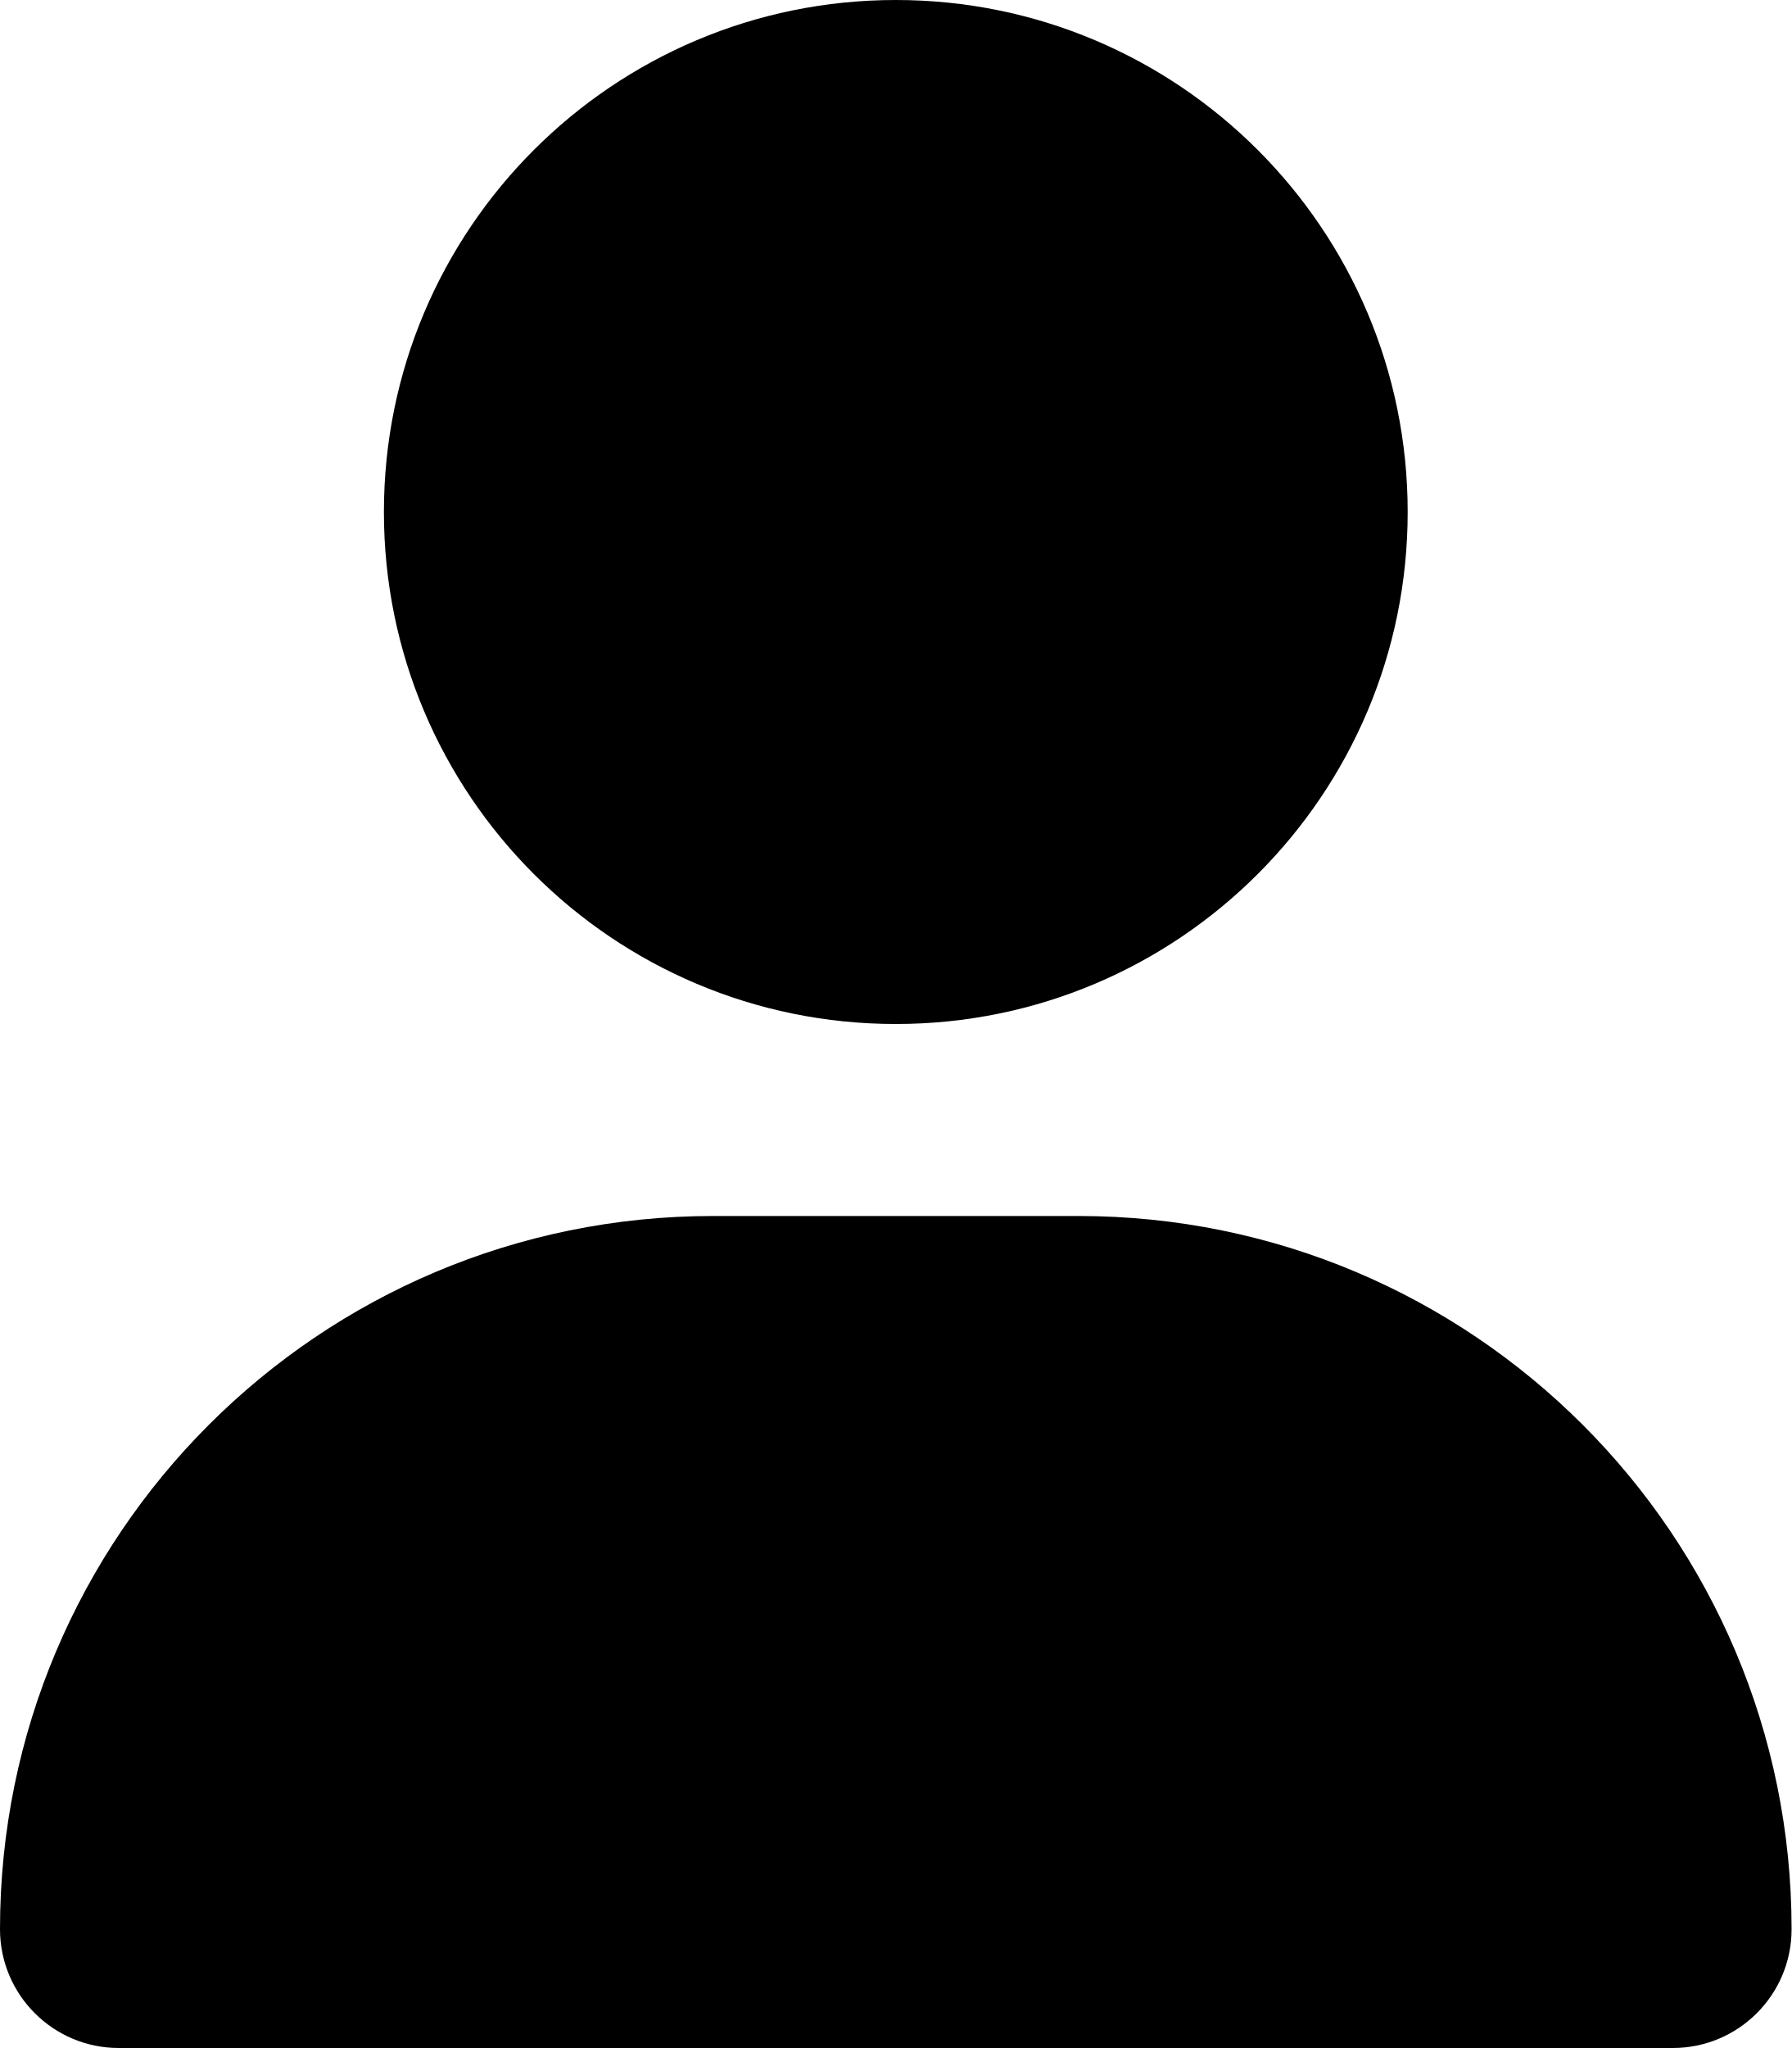
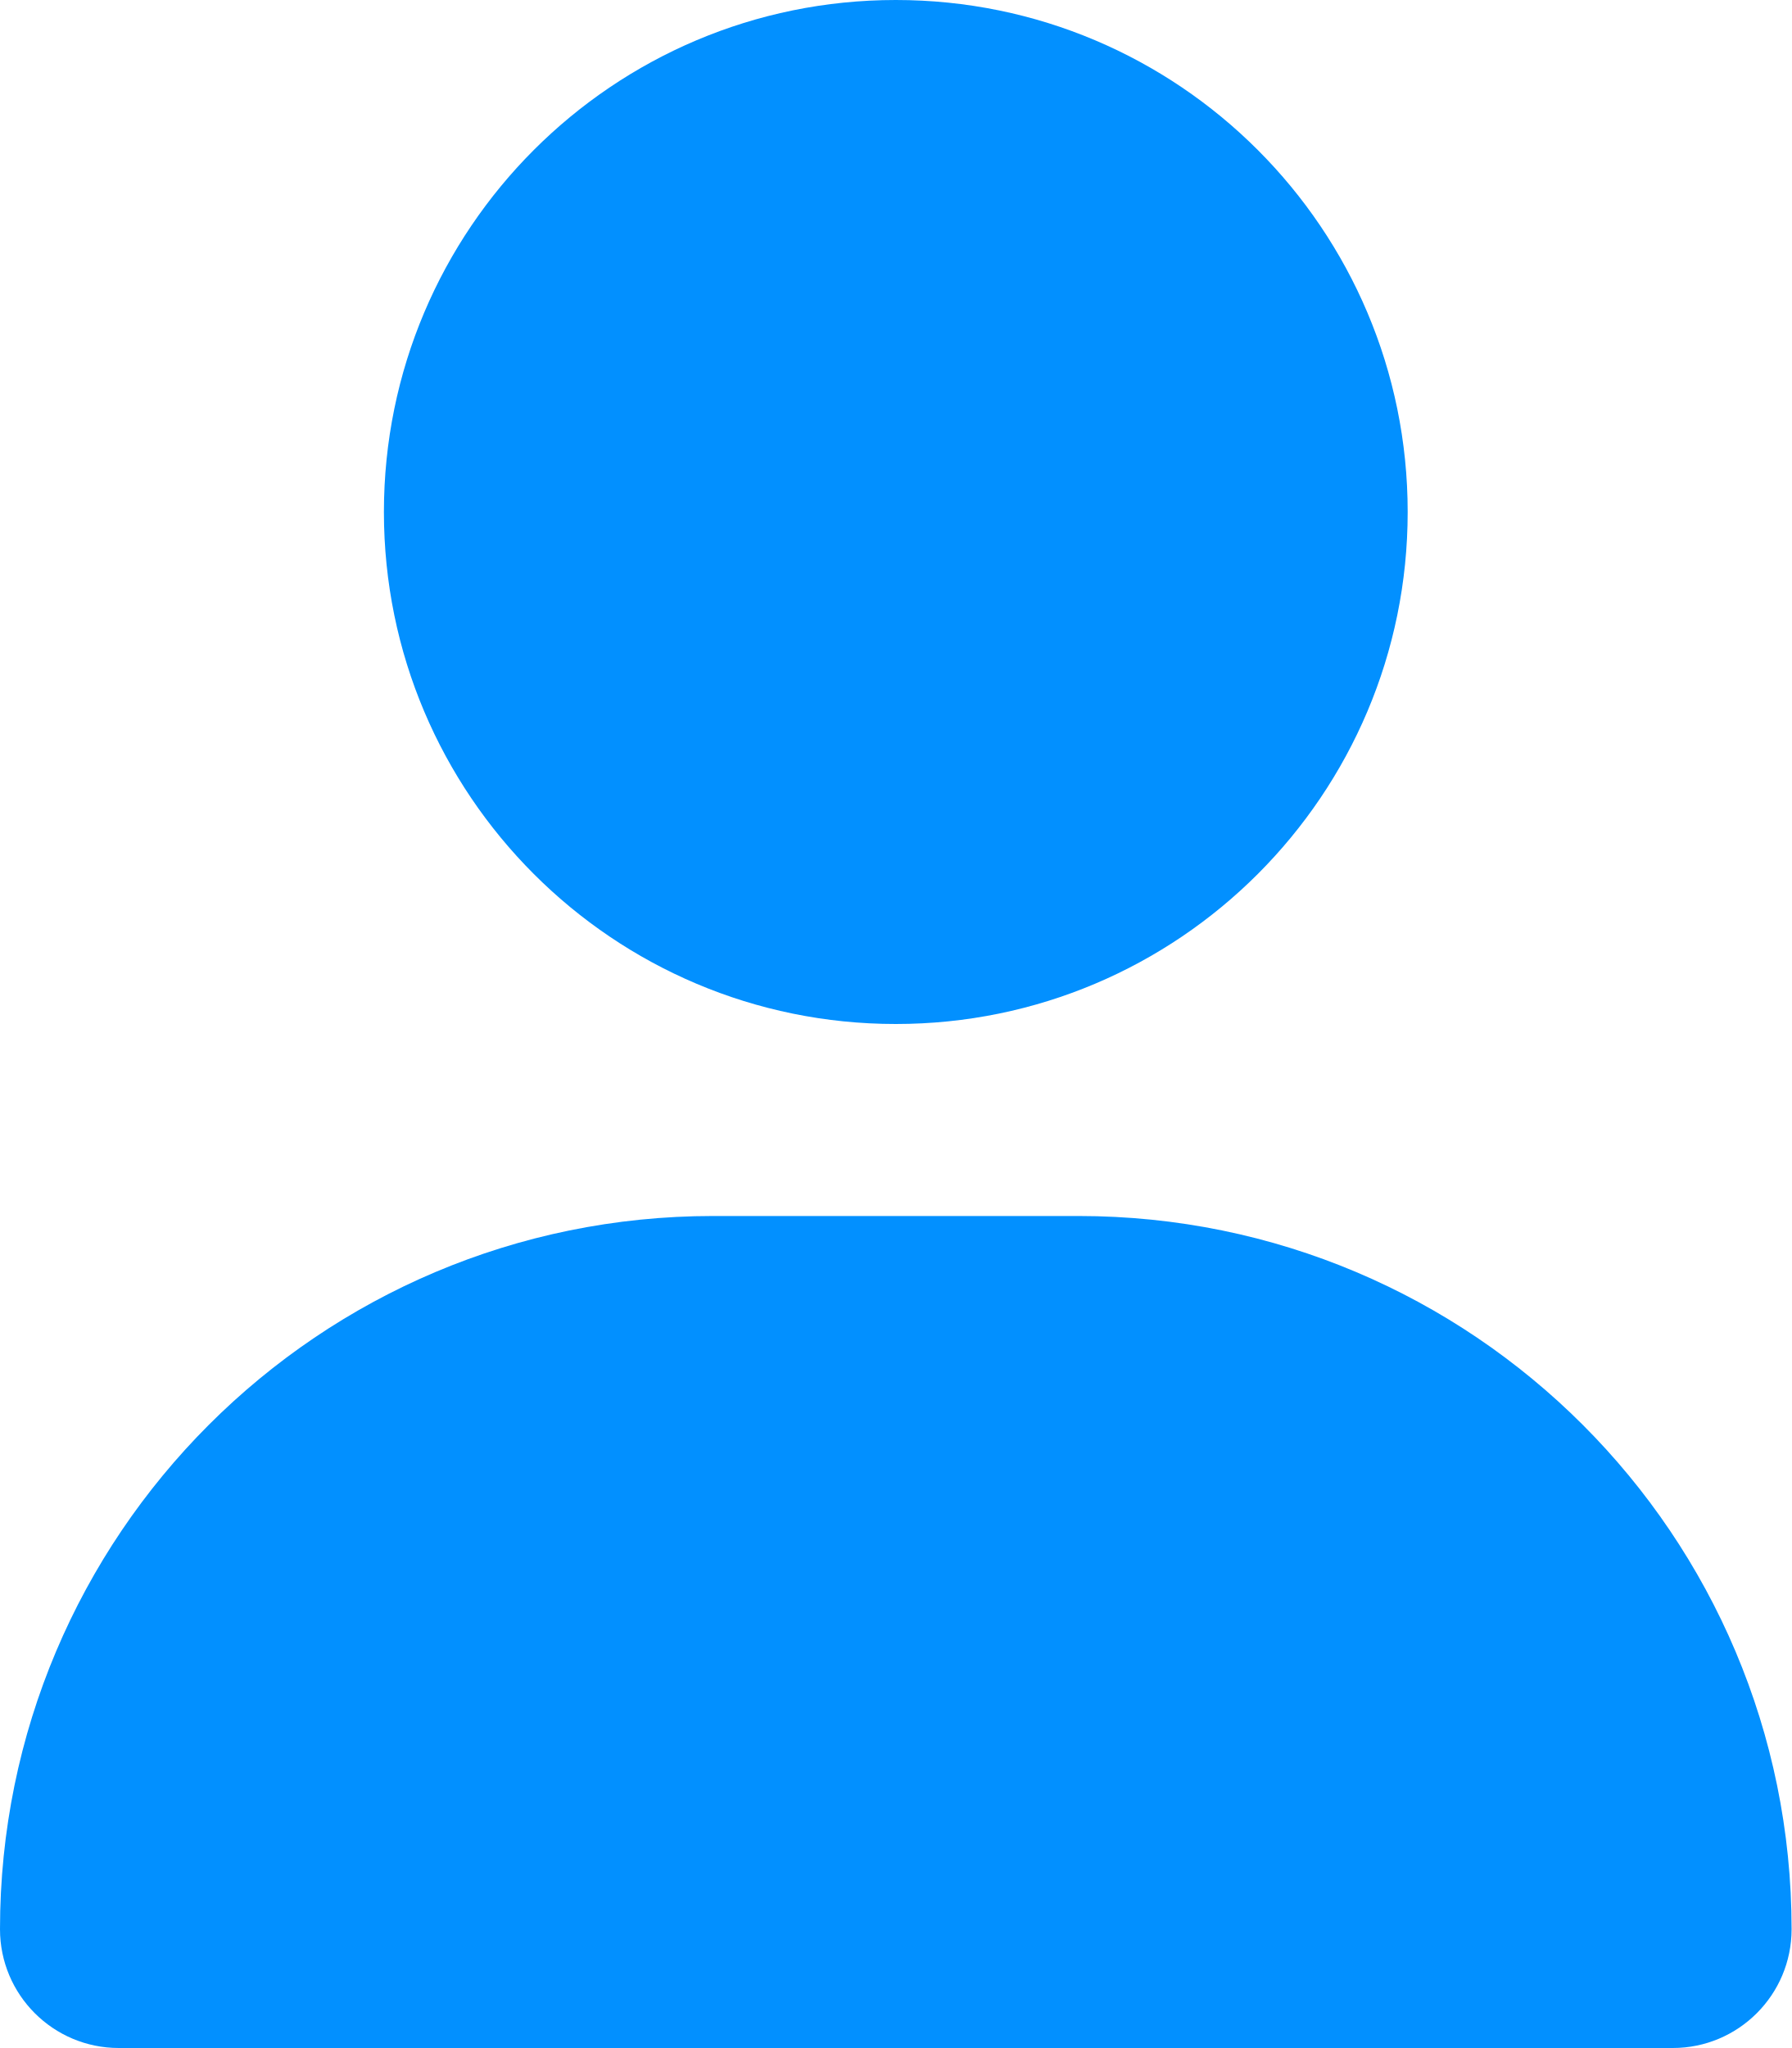
<svg xmlns="http://www.w3.org/2000/svg" viewBox="0 0 448 512">
-   <path d="M224 256A128 128 0 1 0 224 0a128 128 0 1 0 0 256zm-45.7 48C79.8 304 0 383.8 0 482.3C0 498.7 13.3 512 29.7 512H418.3c16.4 0 29.7-13.3 29.7-29.7C448 383.8 368.2 304 269.7 304H178.3z" />
+   <path fill="#0290ff" d="M224 256A128 128 0 1 0 224 0a128 128 0 1 0 0 256zm-45.7 48C79.8 304 0 383.8 0 482.3C0 498.7 13.3 512 29.7 512H418.3c16.4 0 29.7-13.3 29.7-29.7C448 383.8 368.2 304 269.7 304H178.3z" />
</svg>
